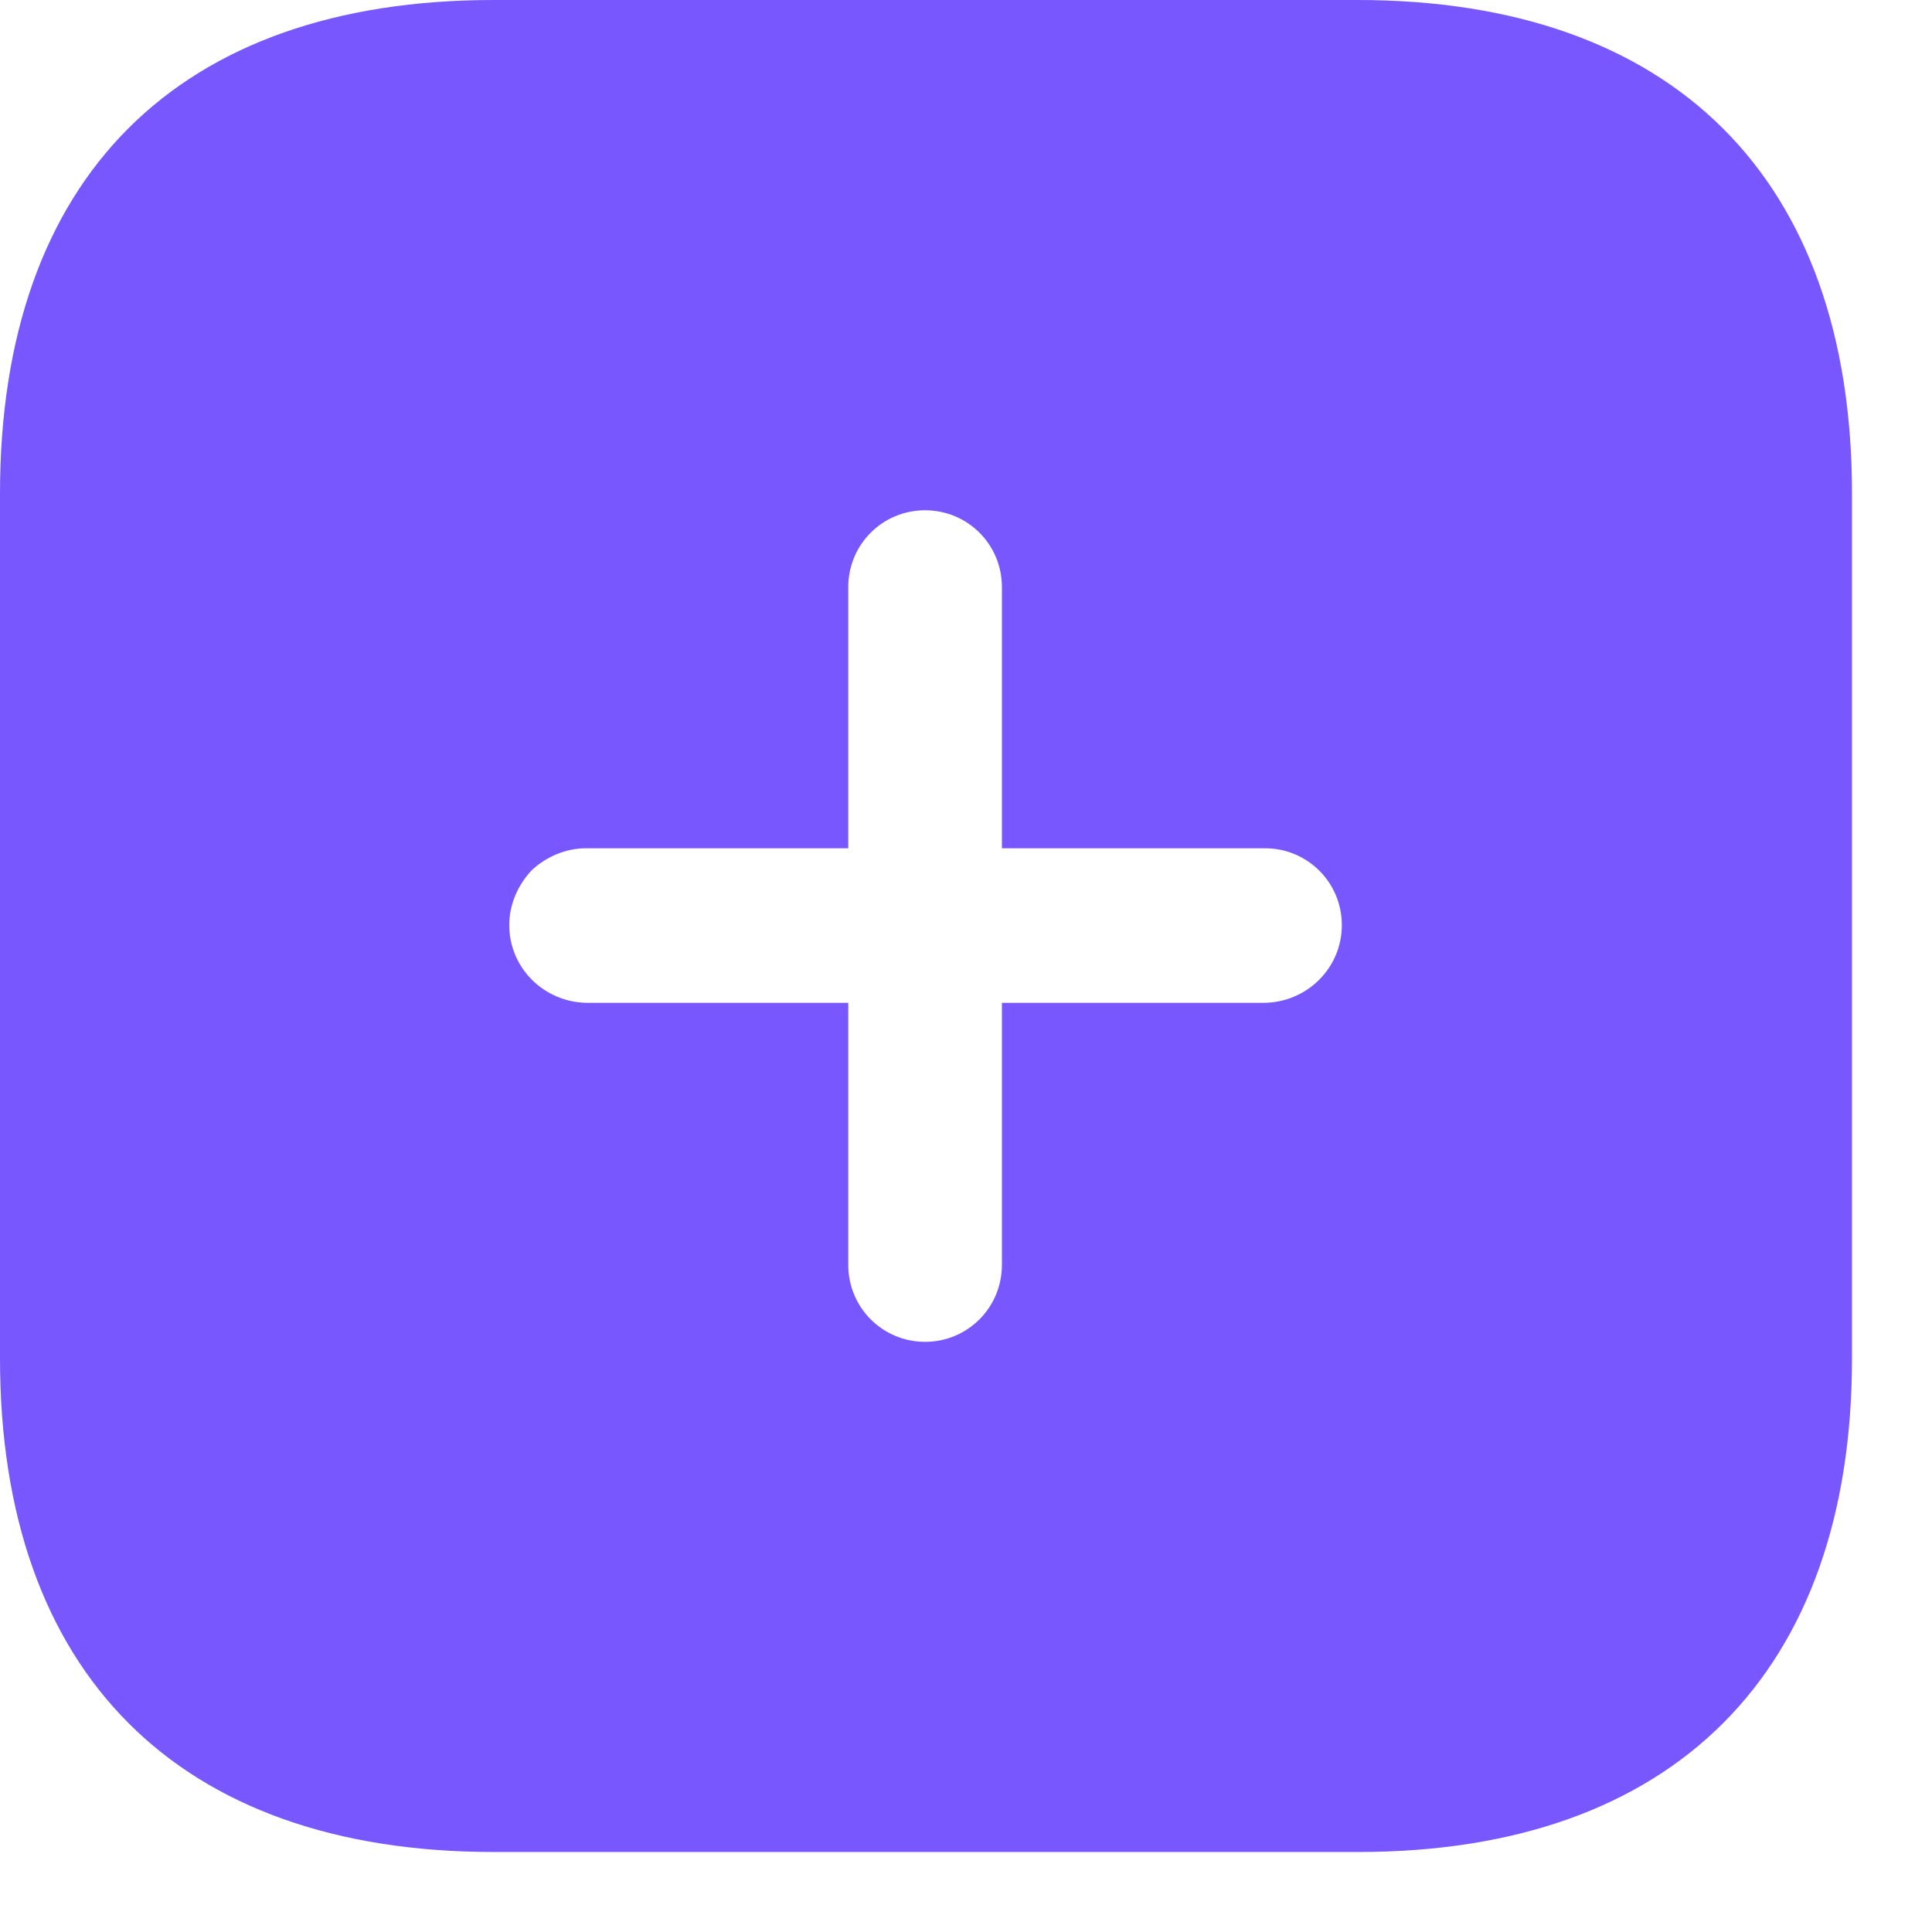
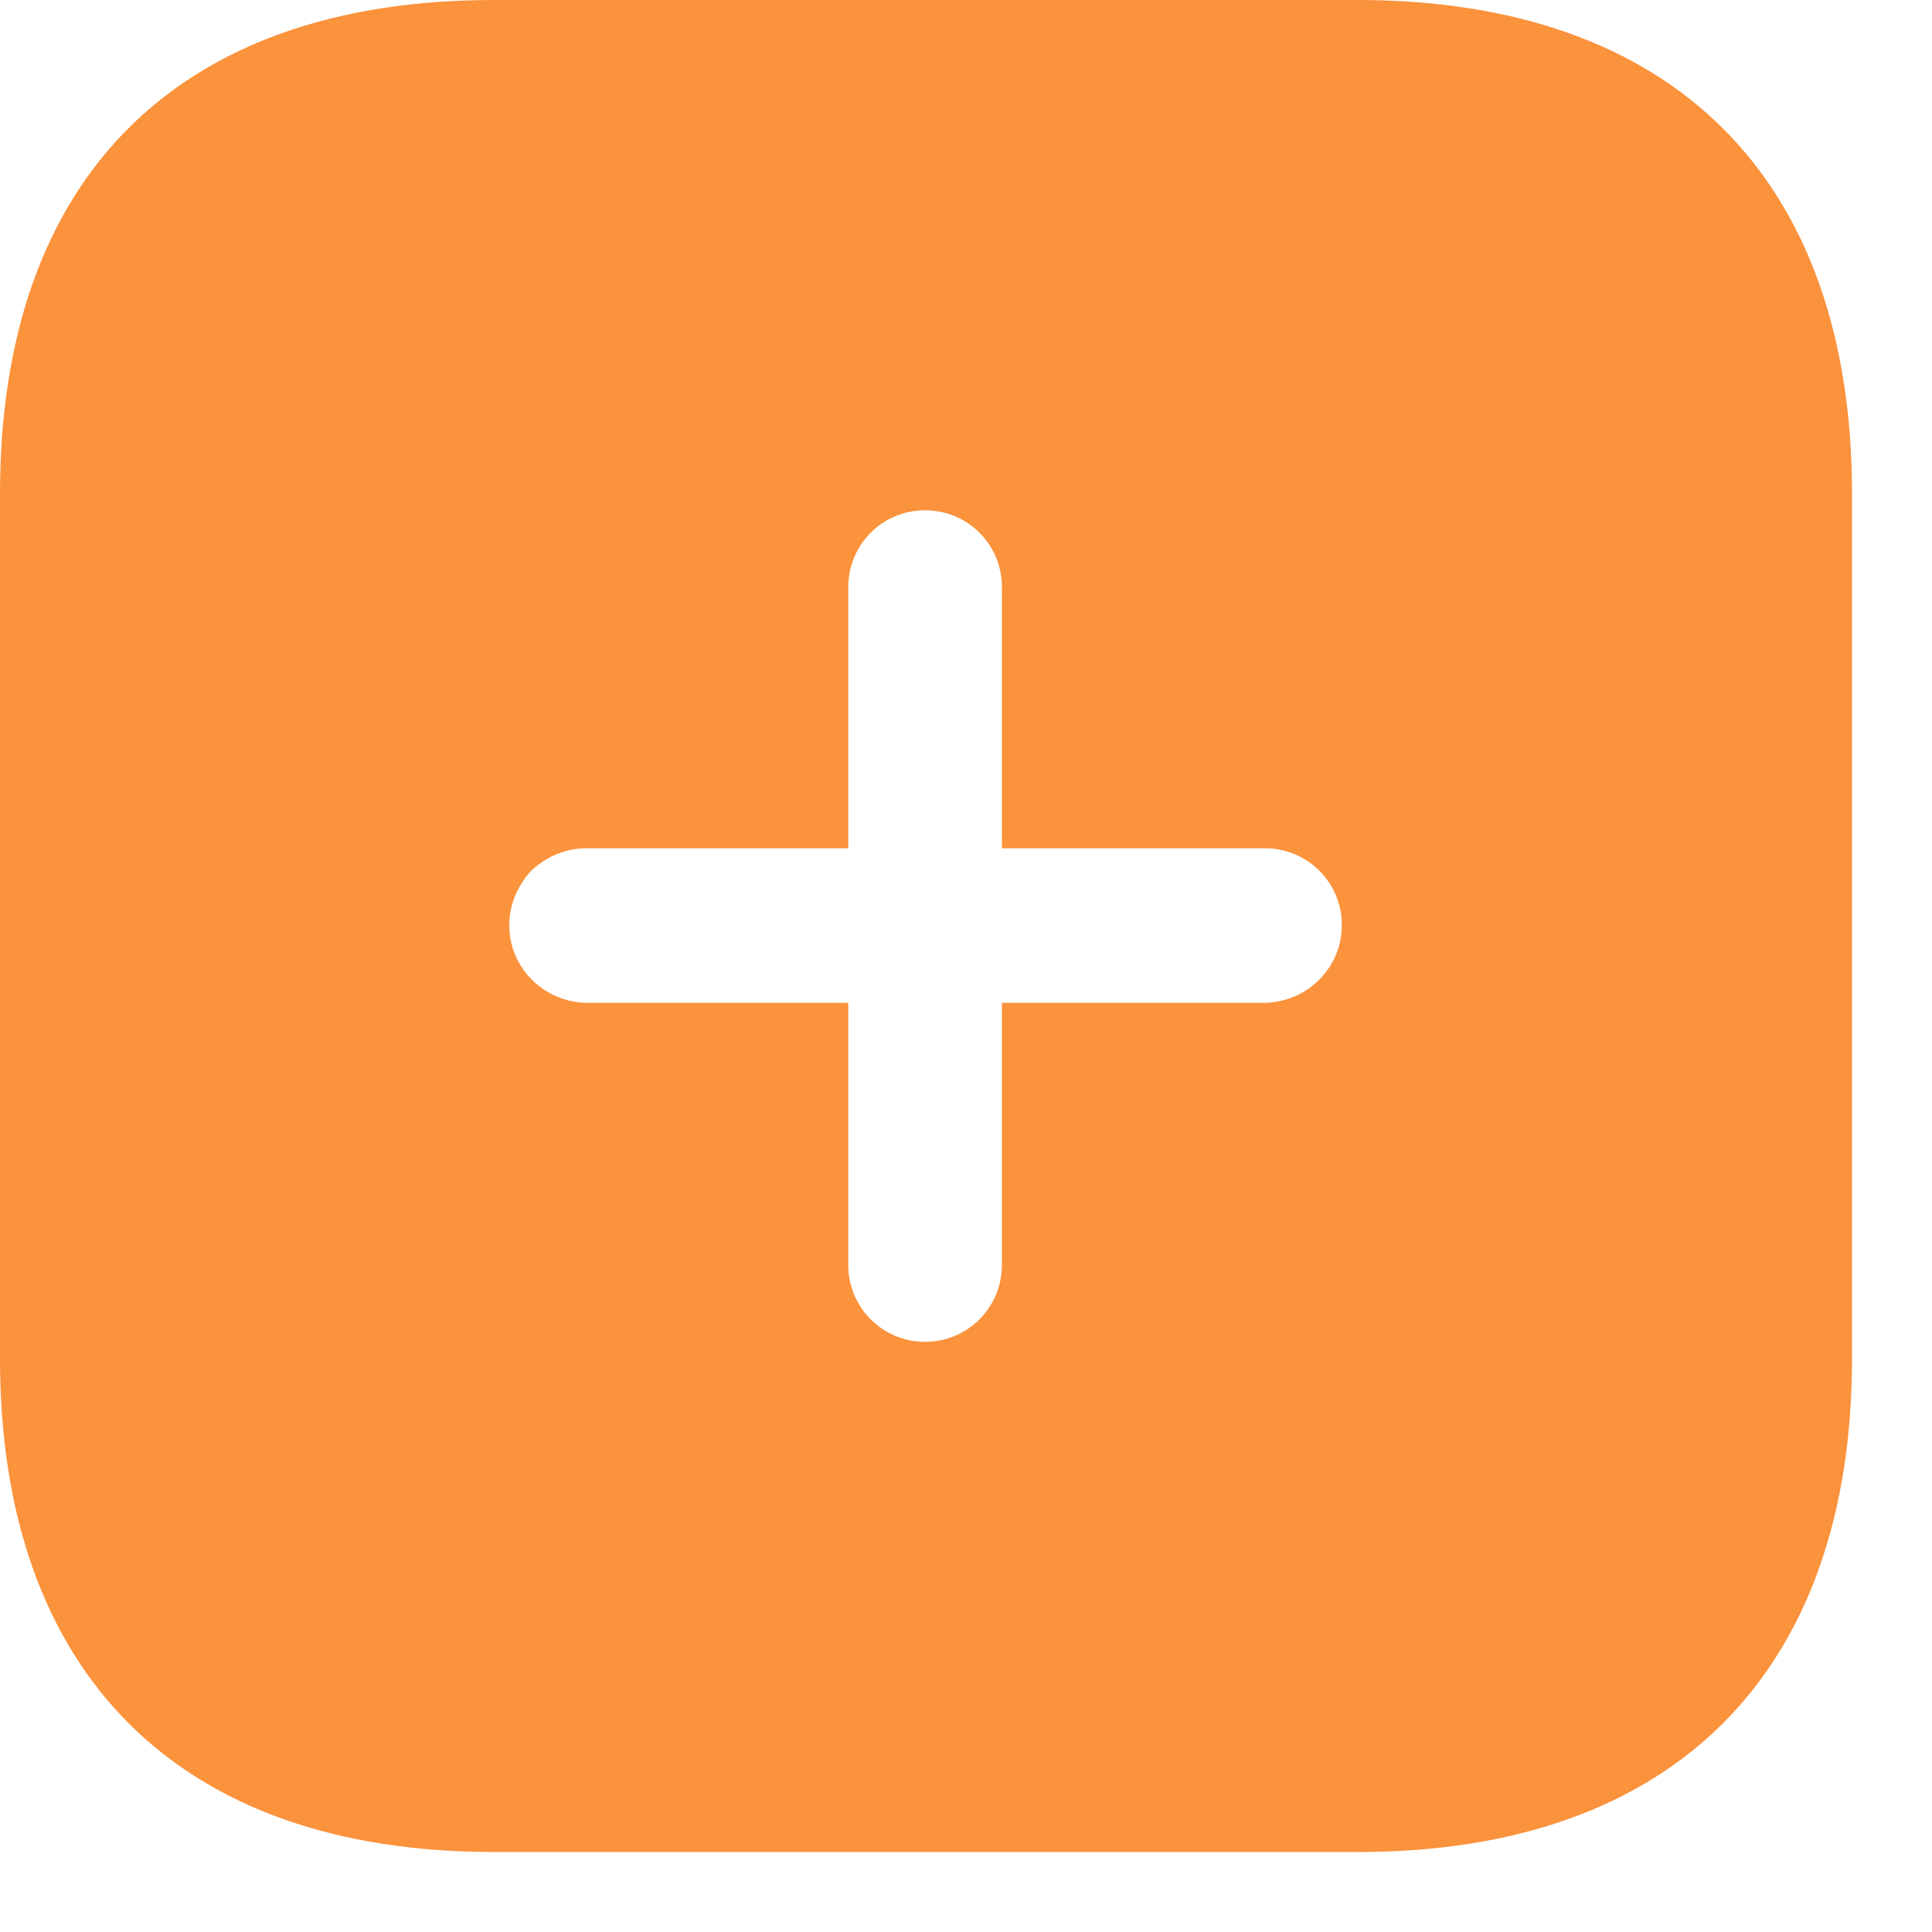
<svg xmlns="http://www.w3.org/2000/svg" width="17" height="17" viewBox="0 0 17 17" fill="none">
-   <path fill-rule="evenodd" clip-rule="evenodd" d="M4.343 0H11.945C14.716 0 16.296 1.564 16.296 4.343V11.953C16.296 14.716 14.724 16.296 11.953 16.296H4.343C1.564 16.296 0 14.716 0 11.953V4.343C0 1.564 1.564 0 4.343 0ZM8.816 8.824H11.13C11.505 8.816 11.807 8.515 11.807 8.14C11.807 7.765 11.505 7.464 11.13 7.464H8.816V5.166C8.816 4.791 8.515 4.49 8.14 4.49C7.765 4.49 7.464 4.791 7.464 5.166V7.464H5.158C4.979 7.464 4.807 7.537 4.677 7.659C4.555 7.79 4.481 7.96 4.481 8.14C4.481 8.515 4.783 8.816 5.158 8.824H7.464V11.13C7.464 11.505 7.765 11.807 8.14 11.807C8.515 11.807 8.816 11.505 8.816 11.13V8.824Z" fill="#7857FF" />
+   <path fill-rule="evenodd" clip-rule="evenodd" d="M4.343 0H11.945C14.716 0 16.296 1.564 16.296 4.343V11.953C16.296 14.716 14.724 16.296 11.953 16.296H4.343C1.564 16.296 0 14.716 0 11.953V4.343C0 1.564 1.564 0 4.343 0ZM8.816 8.824H11.13C11.505 8.816 11.807 8.515 11.807 8.14C11.807 7.765 11.505 7.464 11.13 7.464H8.816V5.166C8.816 4.791 8.515 4.49 8.14 4.49C7.765 4.49 7.464 4.791 7.464 5.166V7.464H5.158C4.979 7.464 4.807 7.537 4.677 7.659C4.555 7.79 4.481 7.96 4.481 8.14C4.481 8.515 4.783 8.816 5.158 8.824H7.464V11.13C7.464 11.505 7.765 11.807 8.14 11.807C8.515 11.807 8.816 11.505 8.816 11.13V8.824Z" fill="#fb923c" />
</svg>
